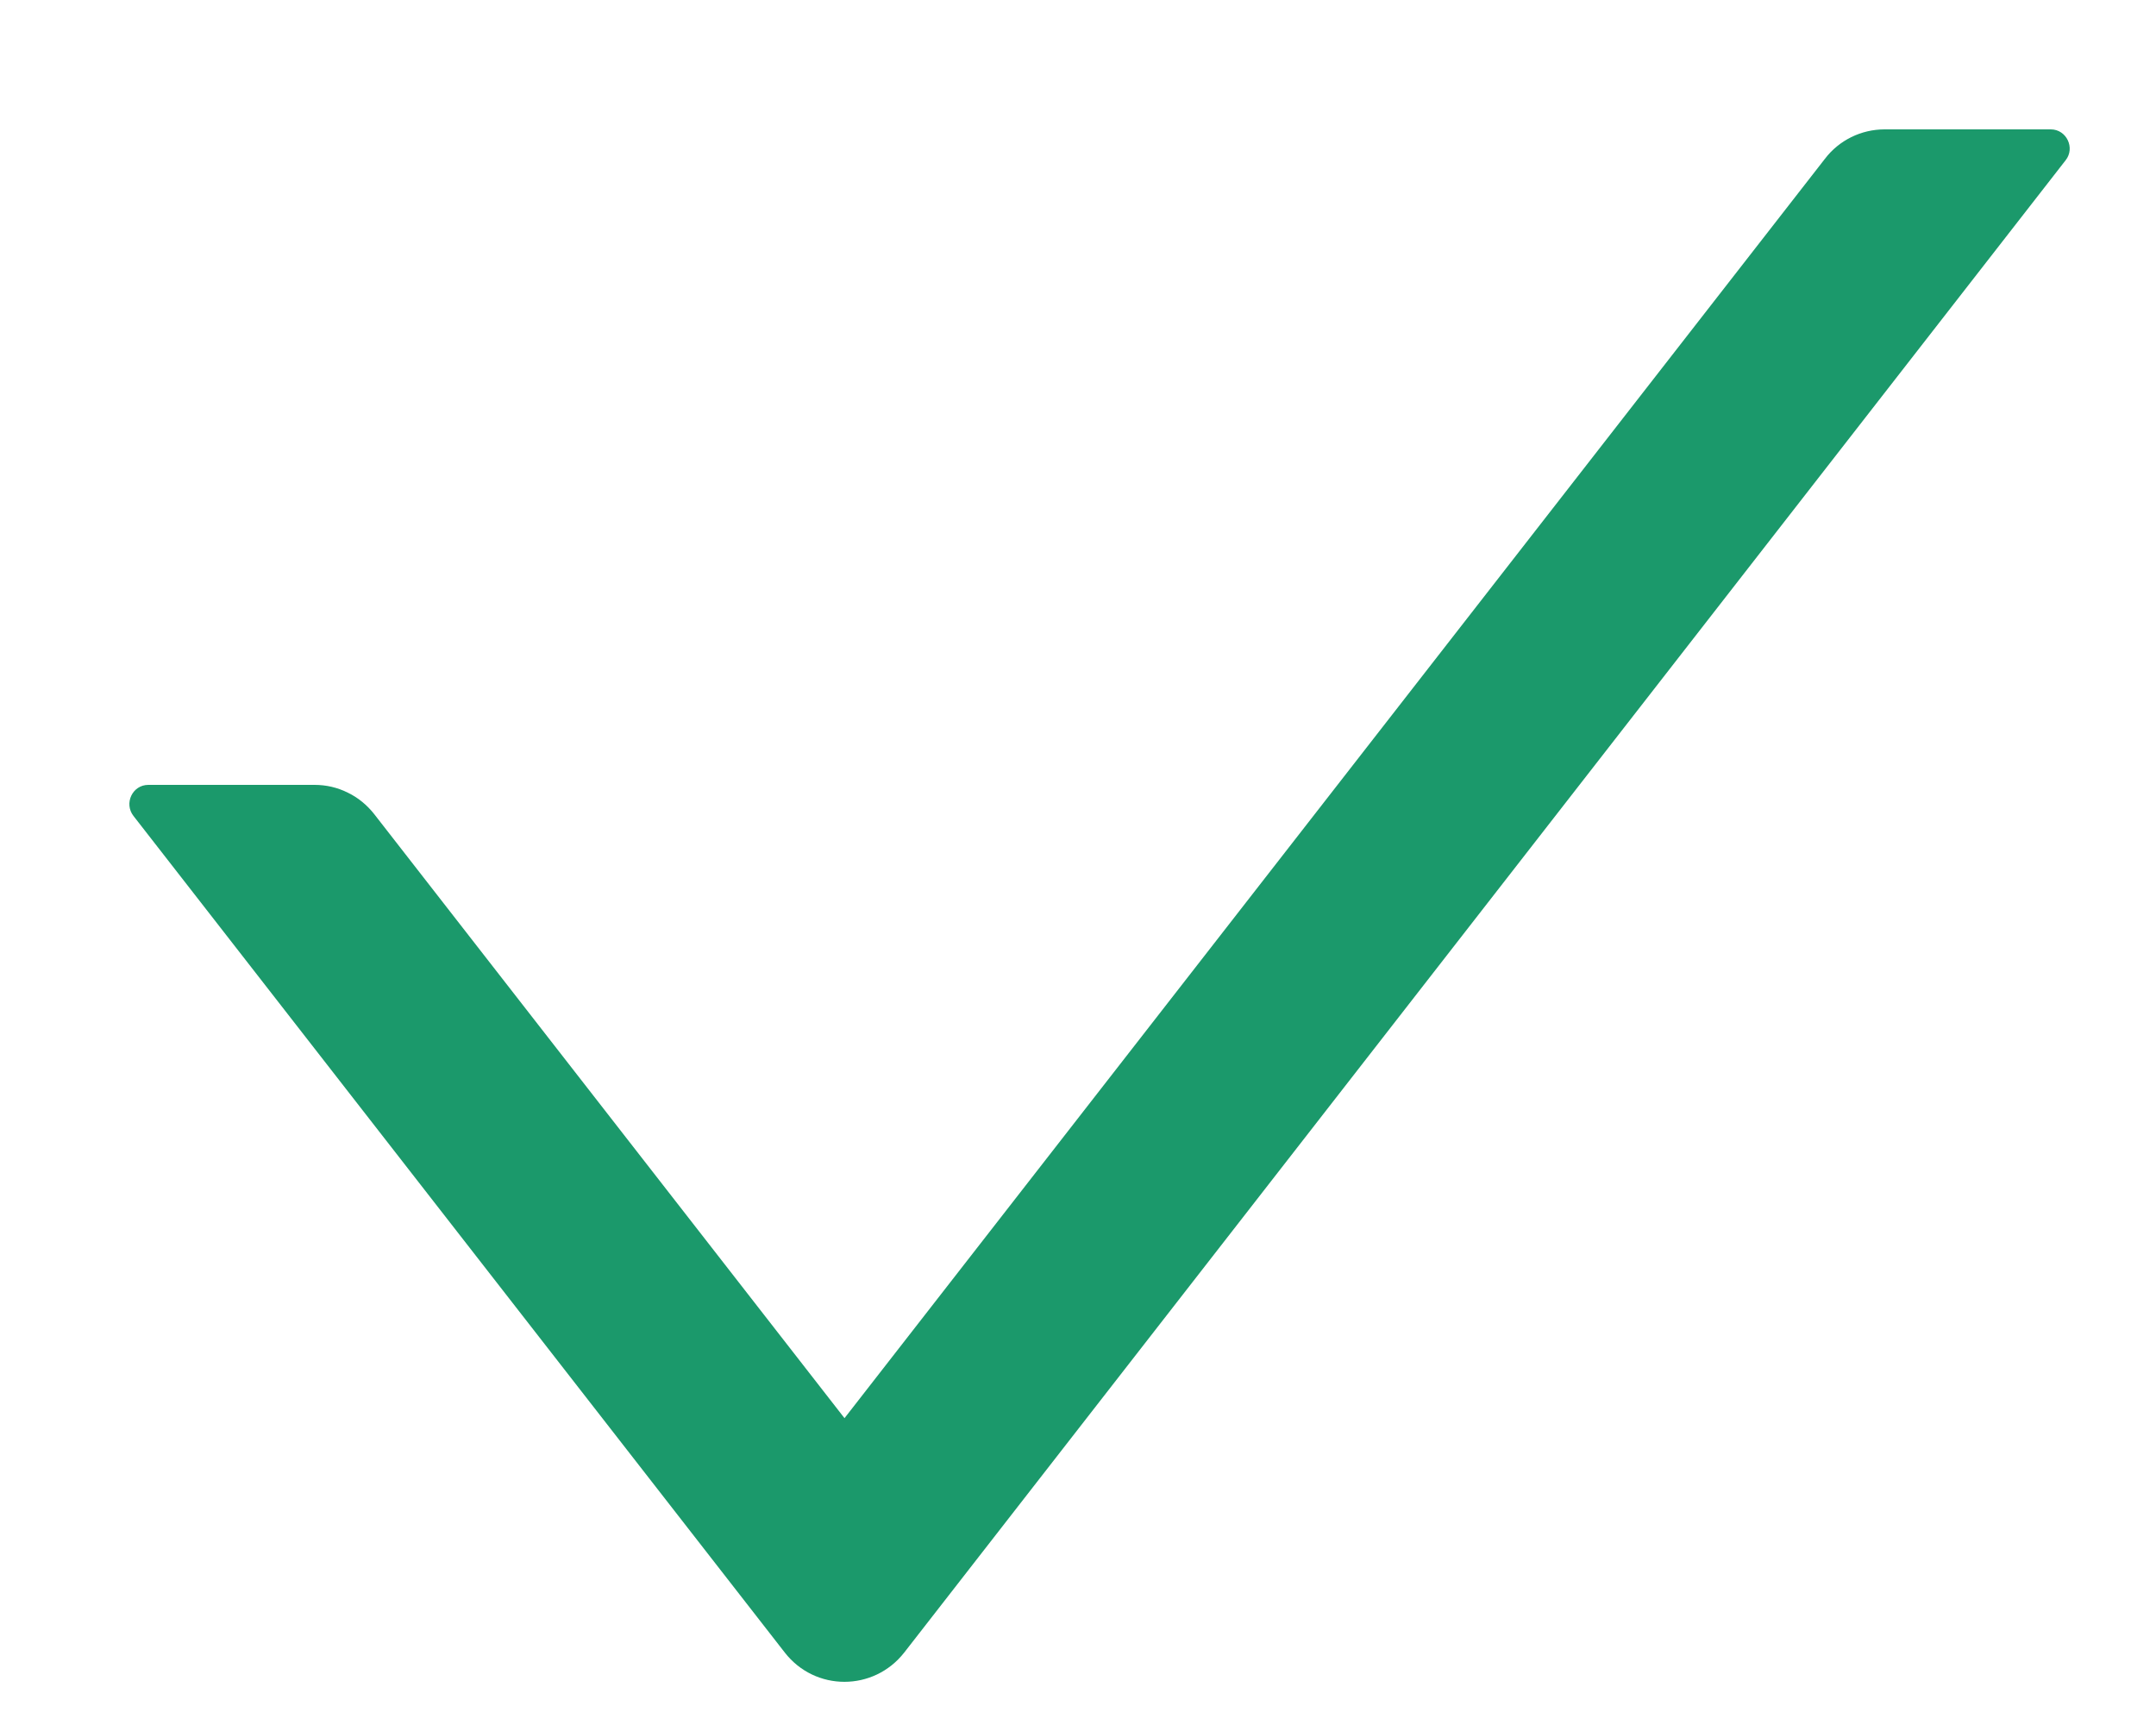
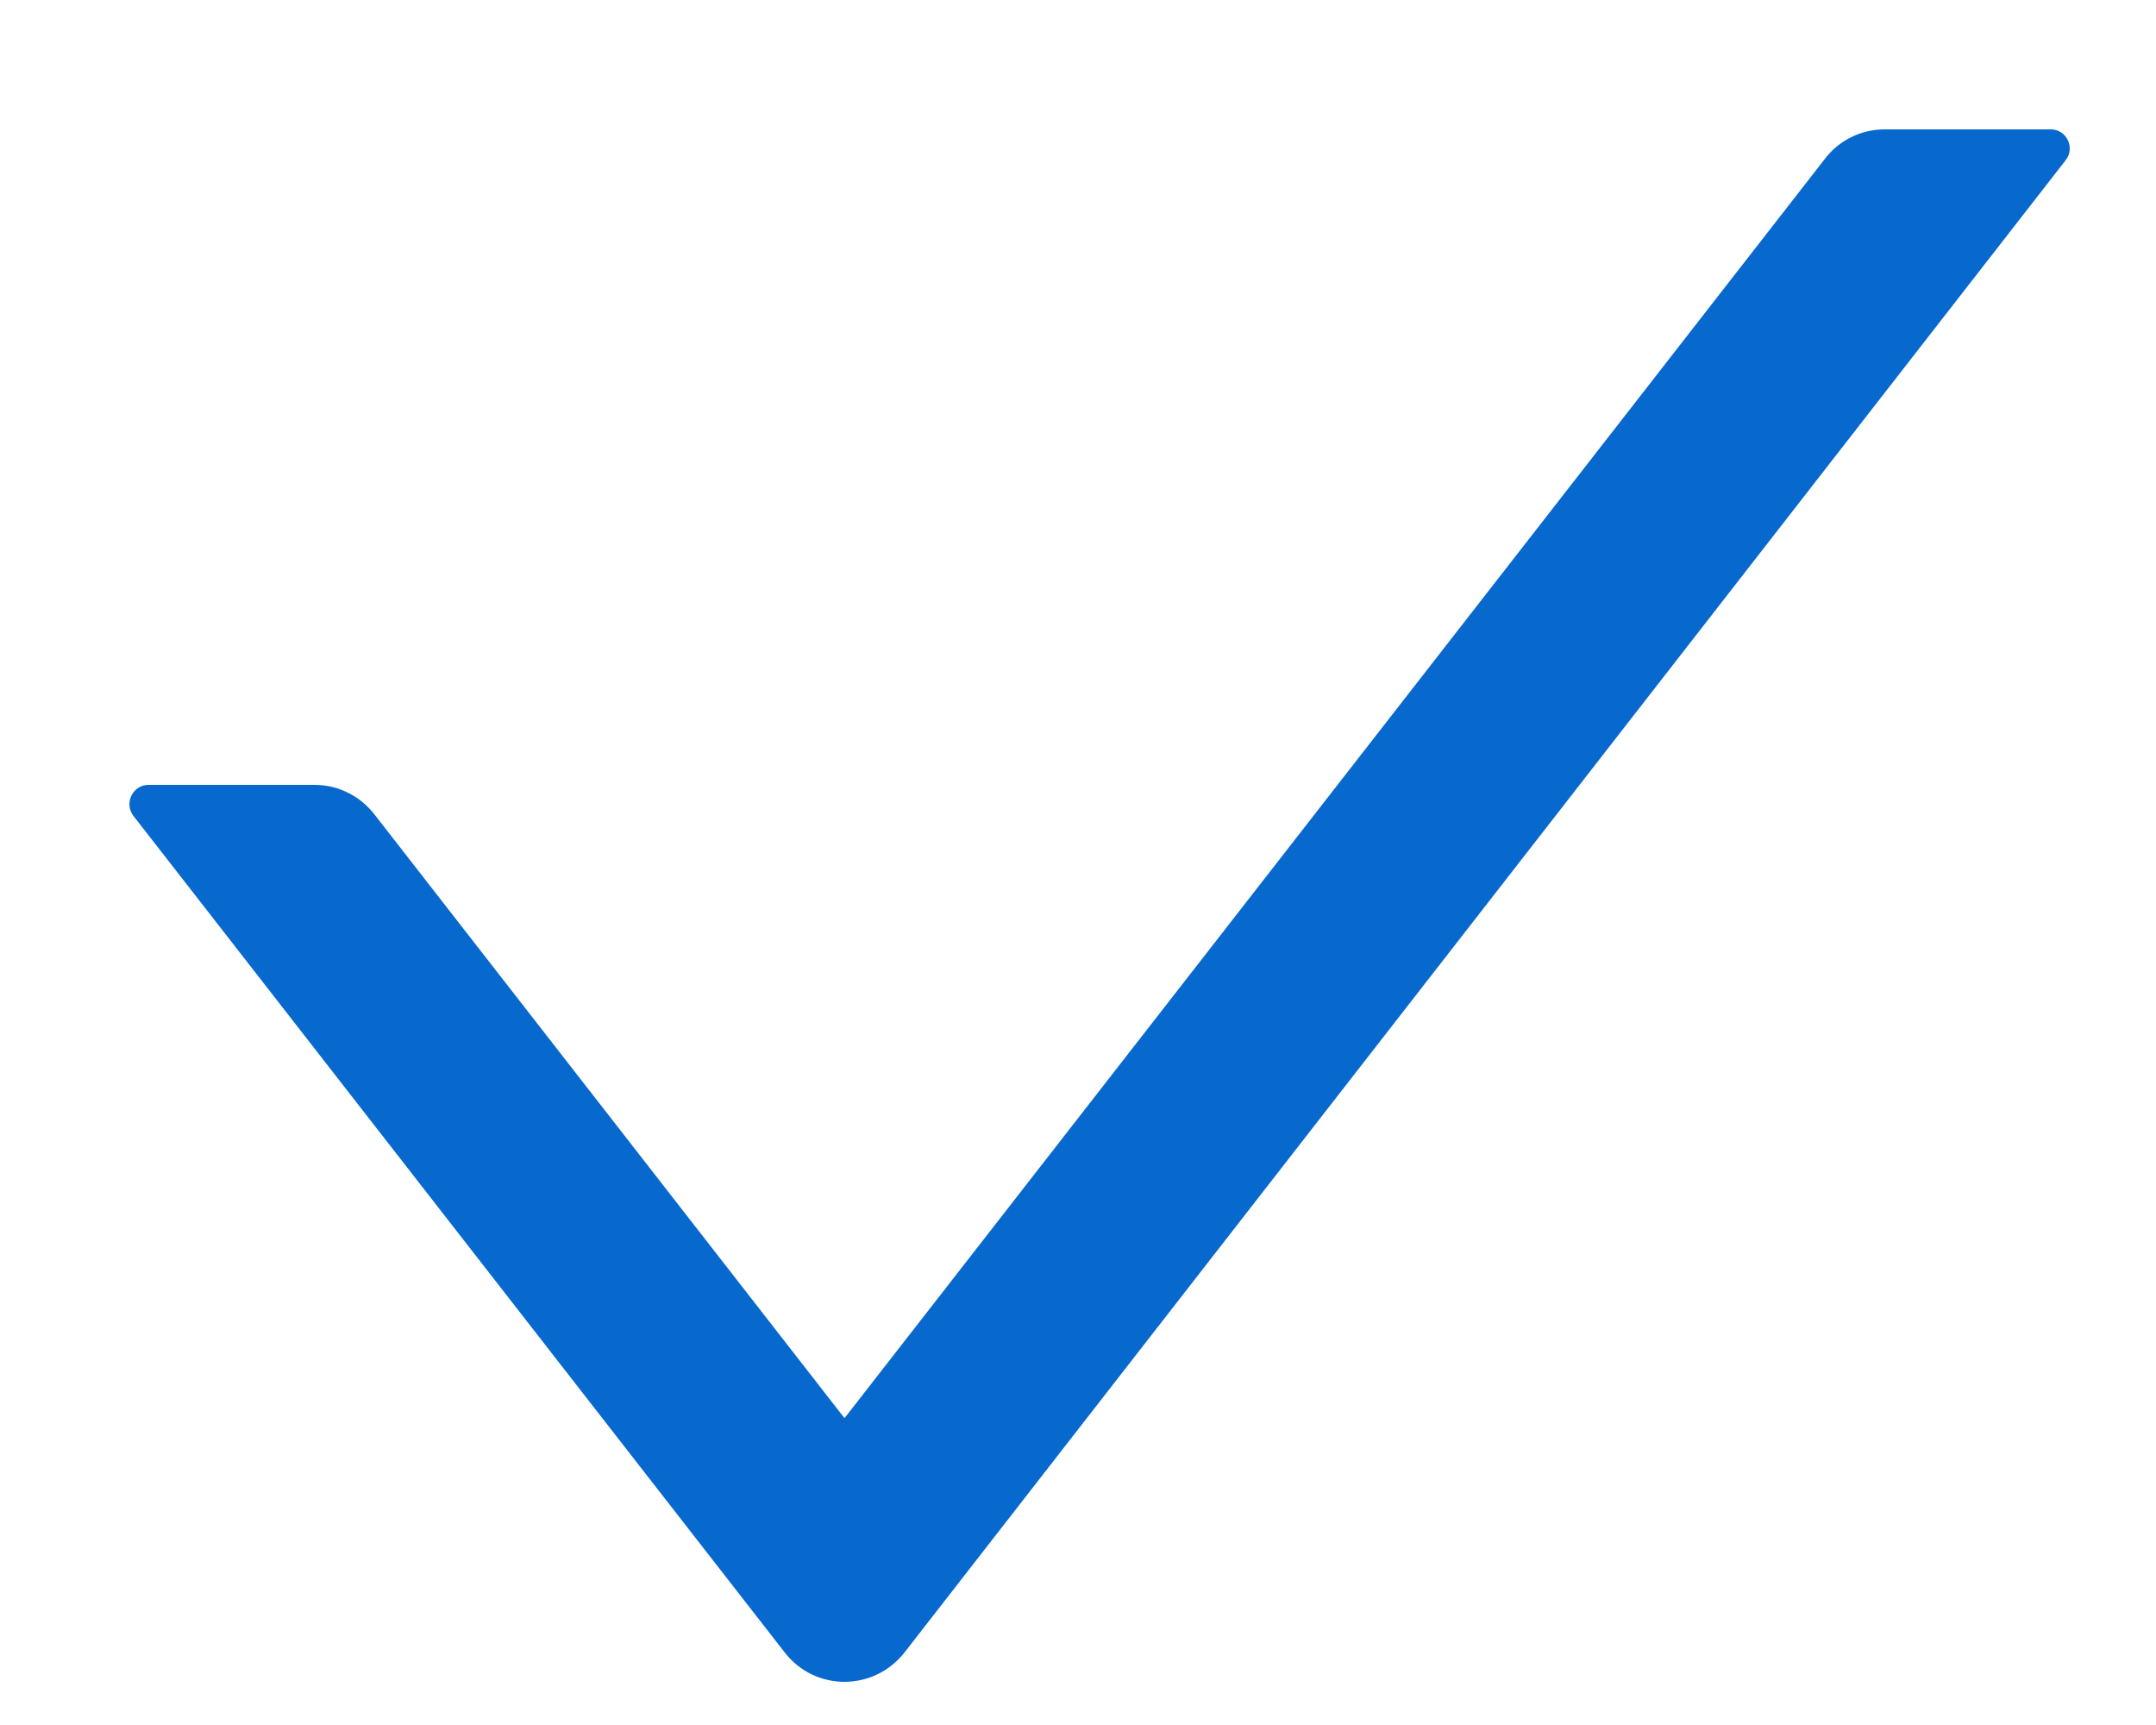
<svg xmlns="http://www.w3.org/2000/svg" width="10" height="8" viewBox="0 0 10 8" fill="none">
-   <path d="M9.512 0.6H8.741C8.633 0.6 8.53 0.65 8.464 0.737L3.917 6.577L1.736 3.776C1.703 3.734 1.661 3.699 1.613 3.676C1.565 3.652 1.513 3.64 1.459 3.64H0.688C0.614 3.64 0.574 3.726 0.619 3.784L3.64 7.664C3.781 7.845 4.052 7.845 4.194 7.664L9.581 0.743C9.626 0.686 9.585 0.6 9.512 0.6Z" fill="#1B996B" />
+   <path d="M9.512 0.6H8.741C8.633 0.6 8.53 0.65 8.464 0.737L3.917 6.577L1.736 3.776C1.703 3.734 1.661 3.699 1.613 3.676C1.565 3.652 1.513 3.64 1.459 3.64H0.689C0.615 3.64 0.574 3.726 0.619 3.784L3.64 7.664C3.781 7.845 4.052 7.845 4.195 7.664L9.581 0.743C9.626 0.686 9.586 0.6 9.512 0.6Z" fill="#0769CD" />
</svg>
